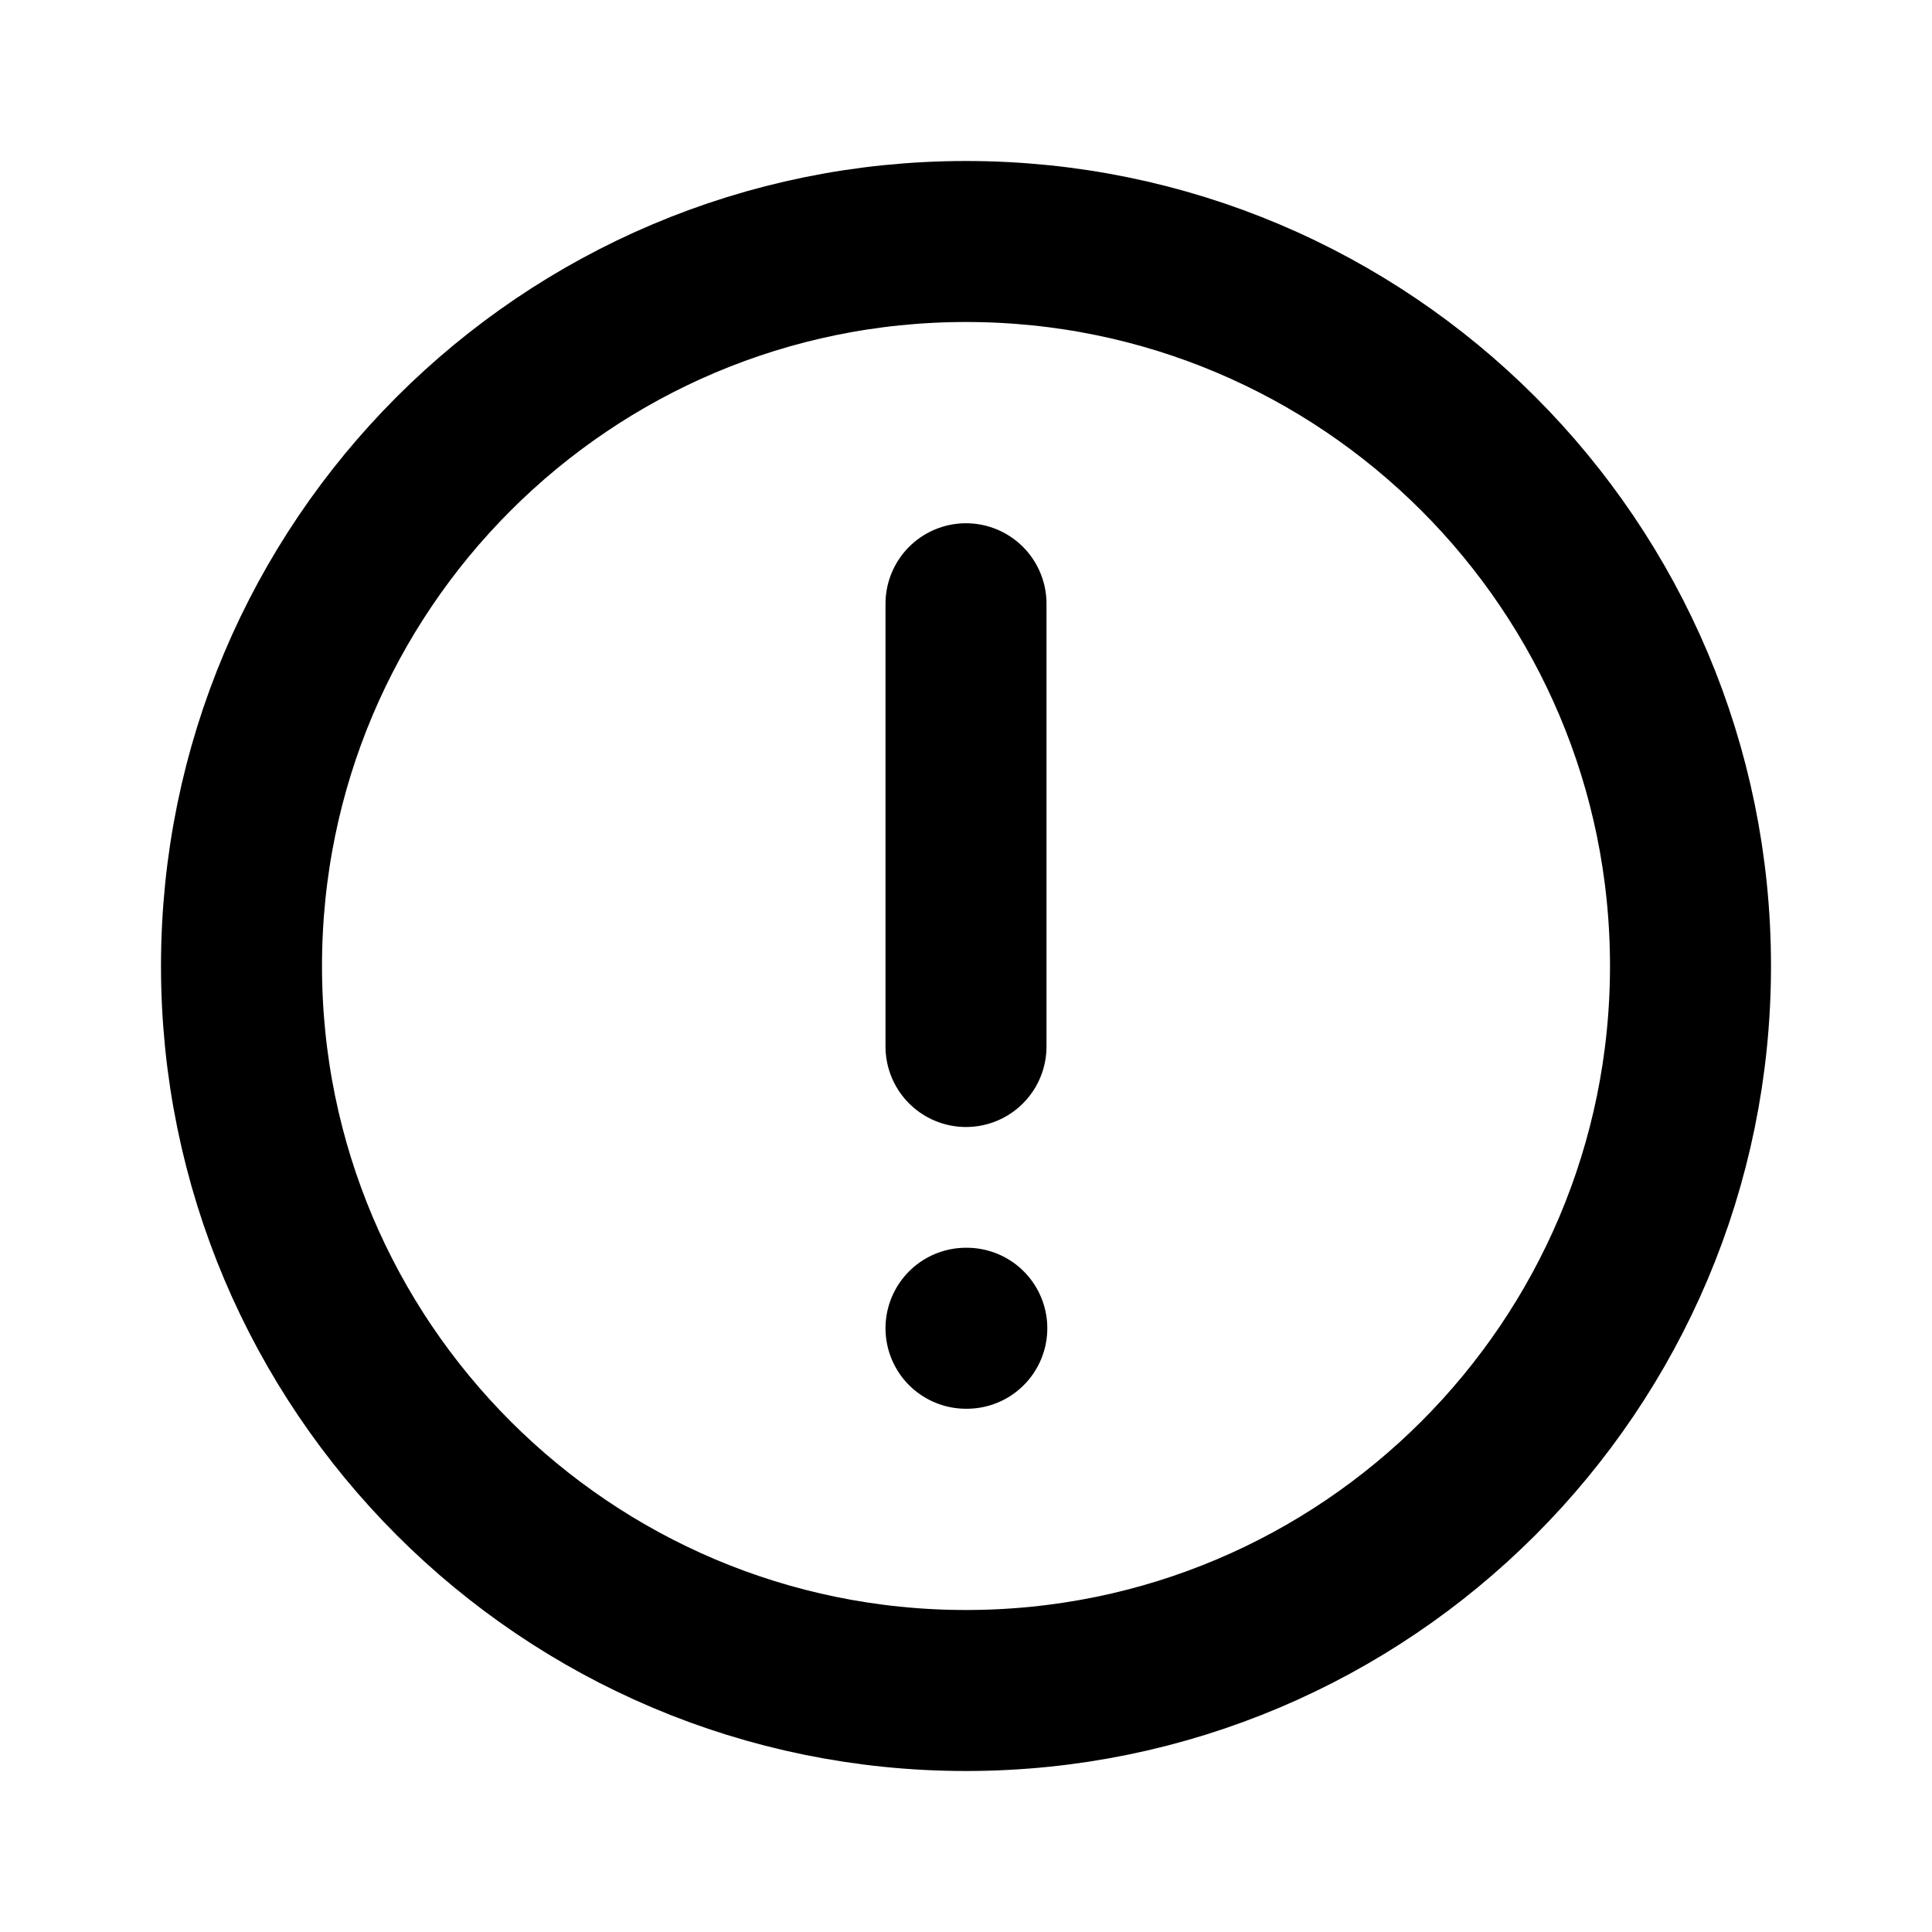
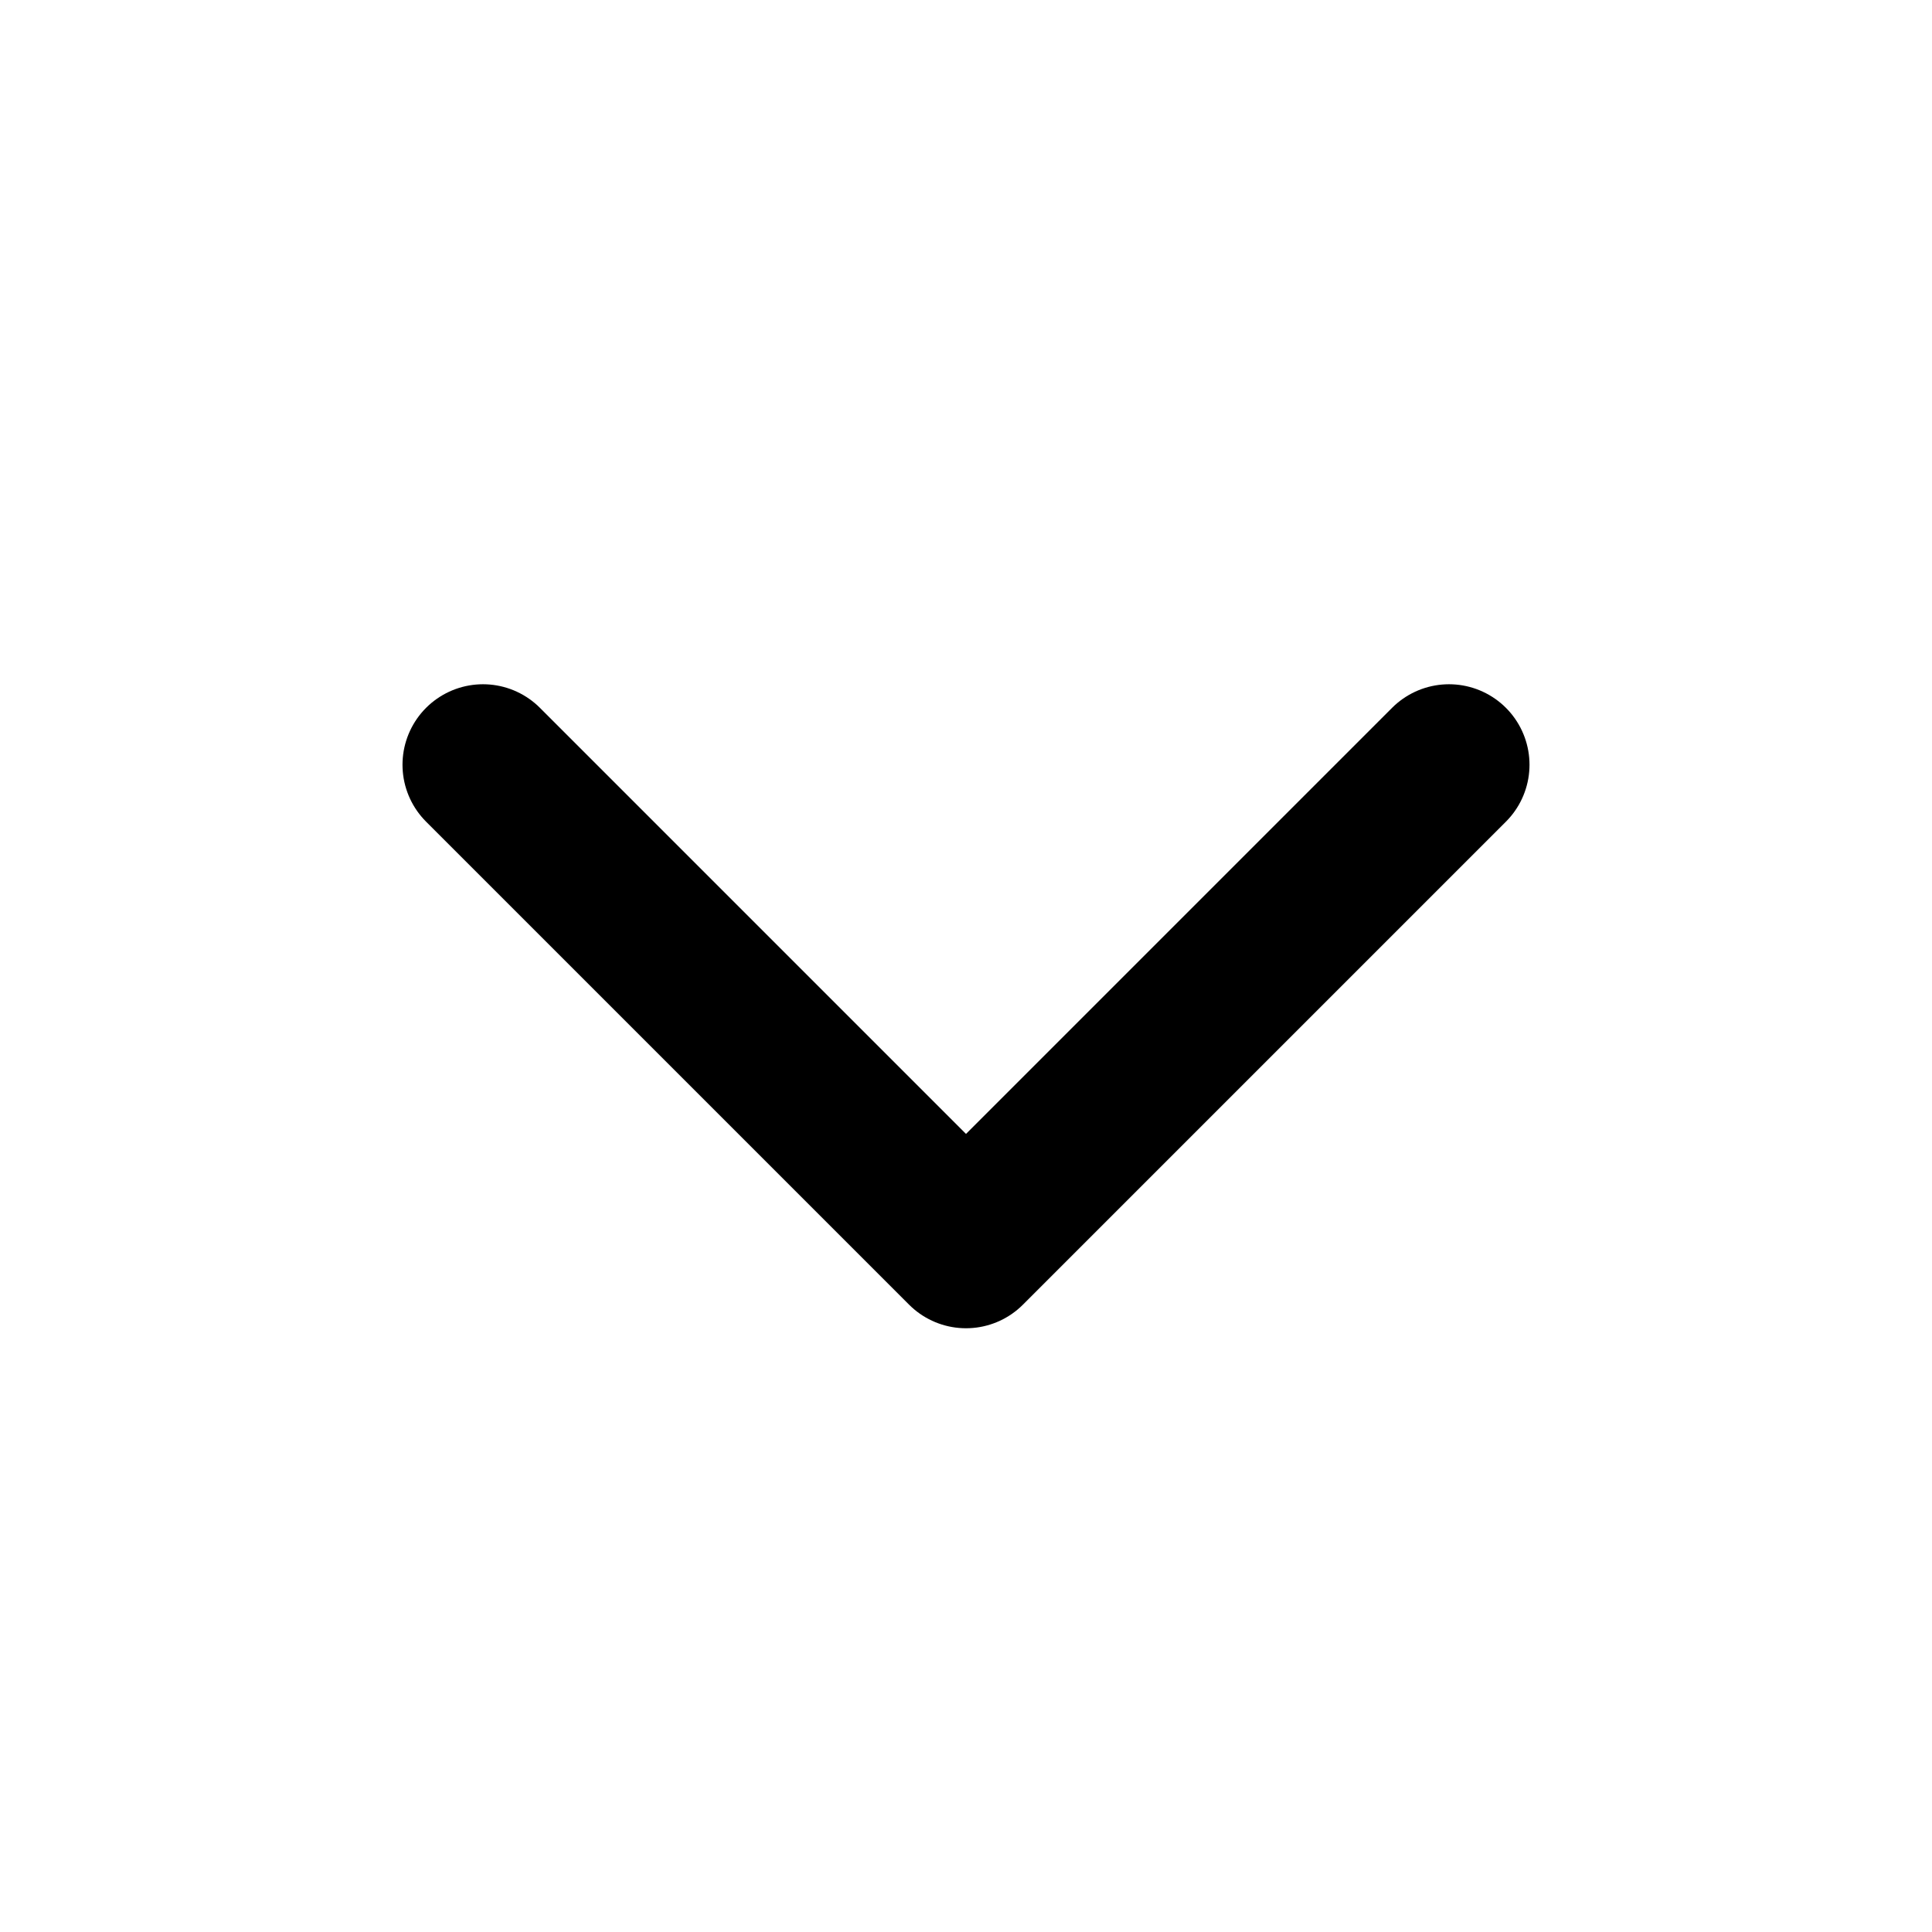
<svg xmlns="http://www.w3.org/2000/svg" width="24" height="24" viewBox="0 0 24 24" fill="none" stroke="currentColor" stroke-width="2" stroke-linecap="round" stroke-linejoin="round" aria-hidden="true">
-   <circle cx="12" cy="12" r="9" />
-   <path d="M12 7.5v5.5M12 16.5h.01" />
+   <path d="M6 9.5l6 6 6-6" />
</svg>
